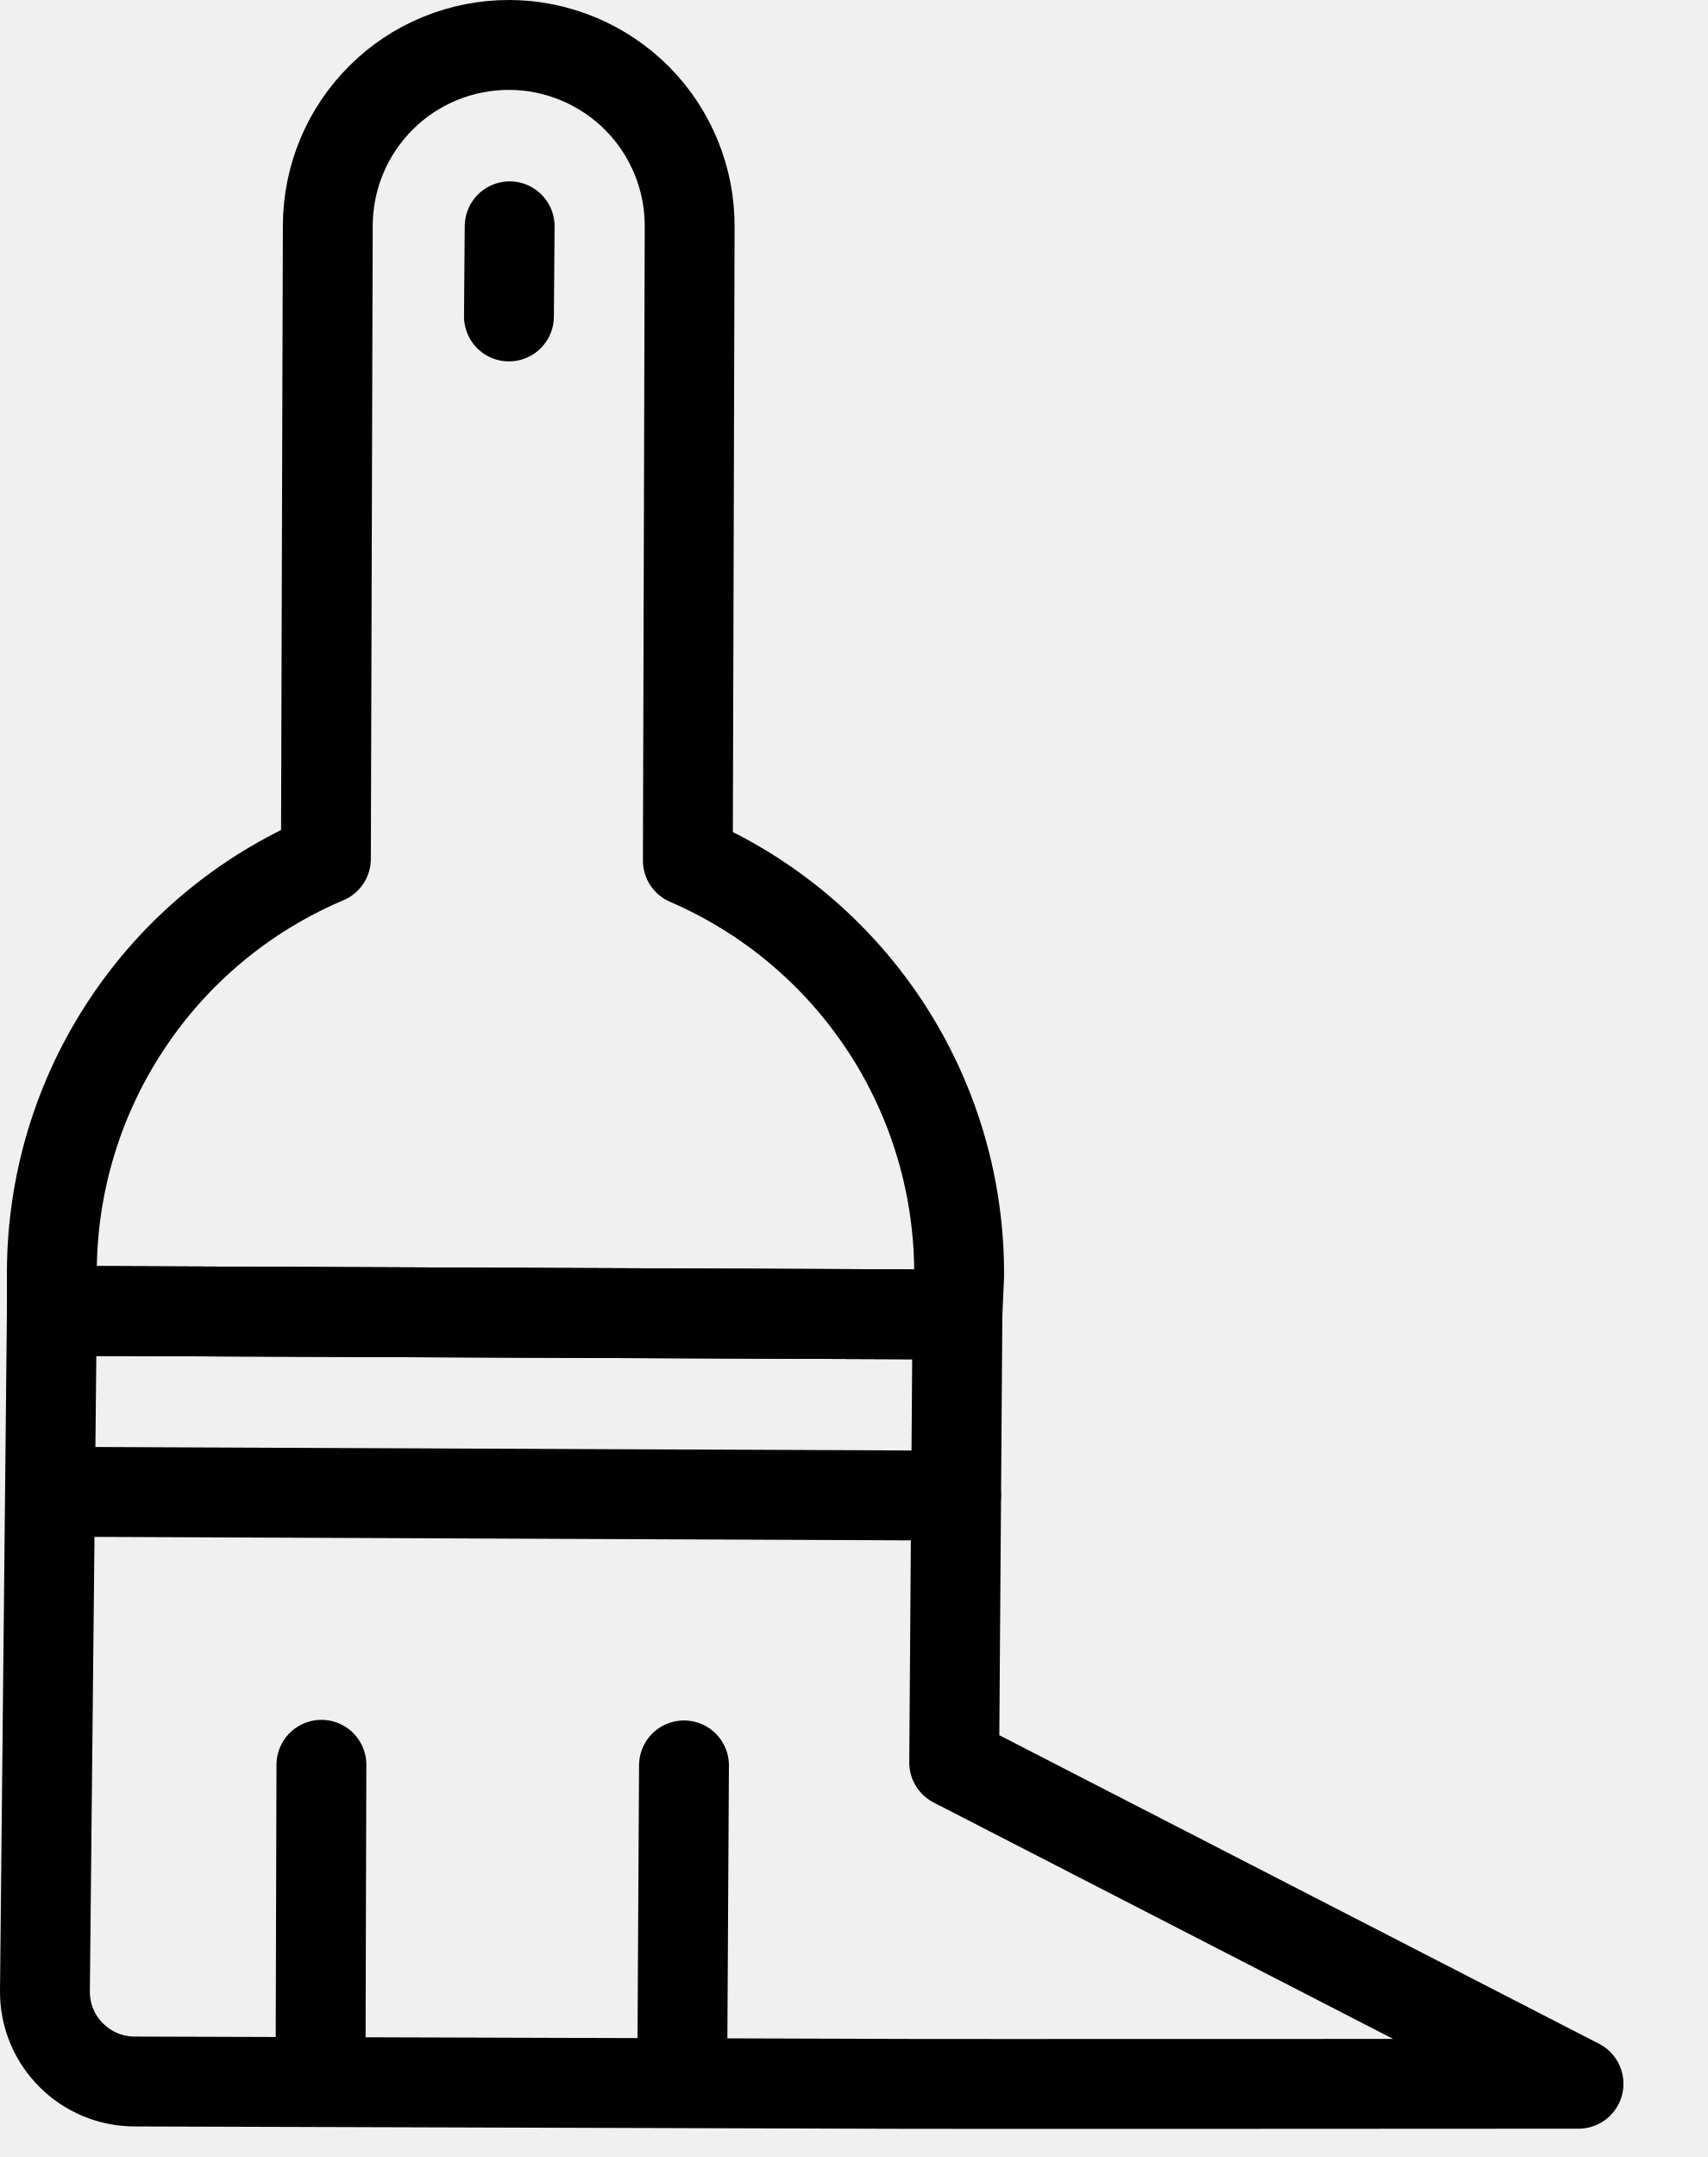
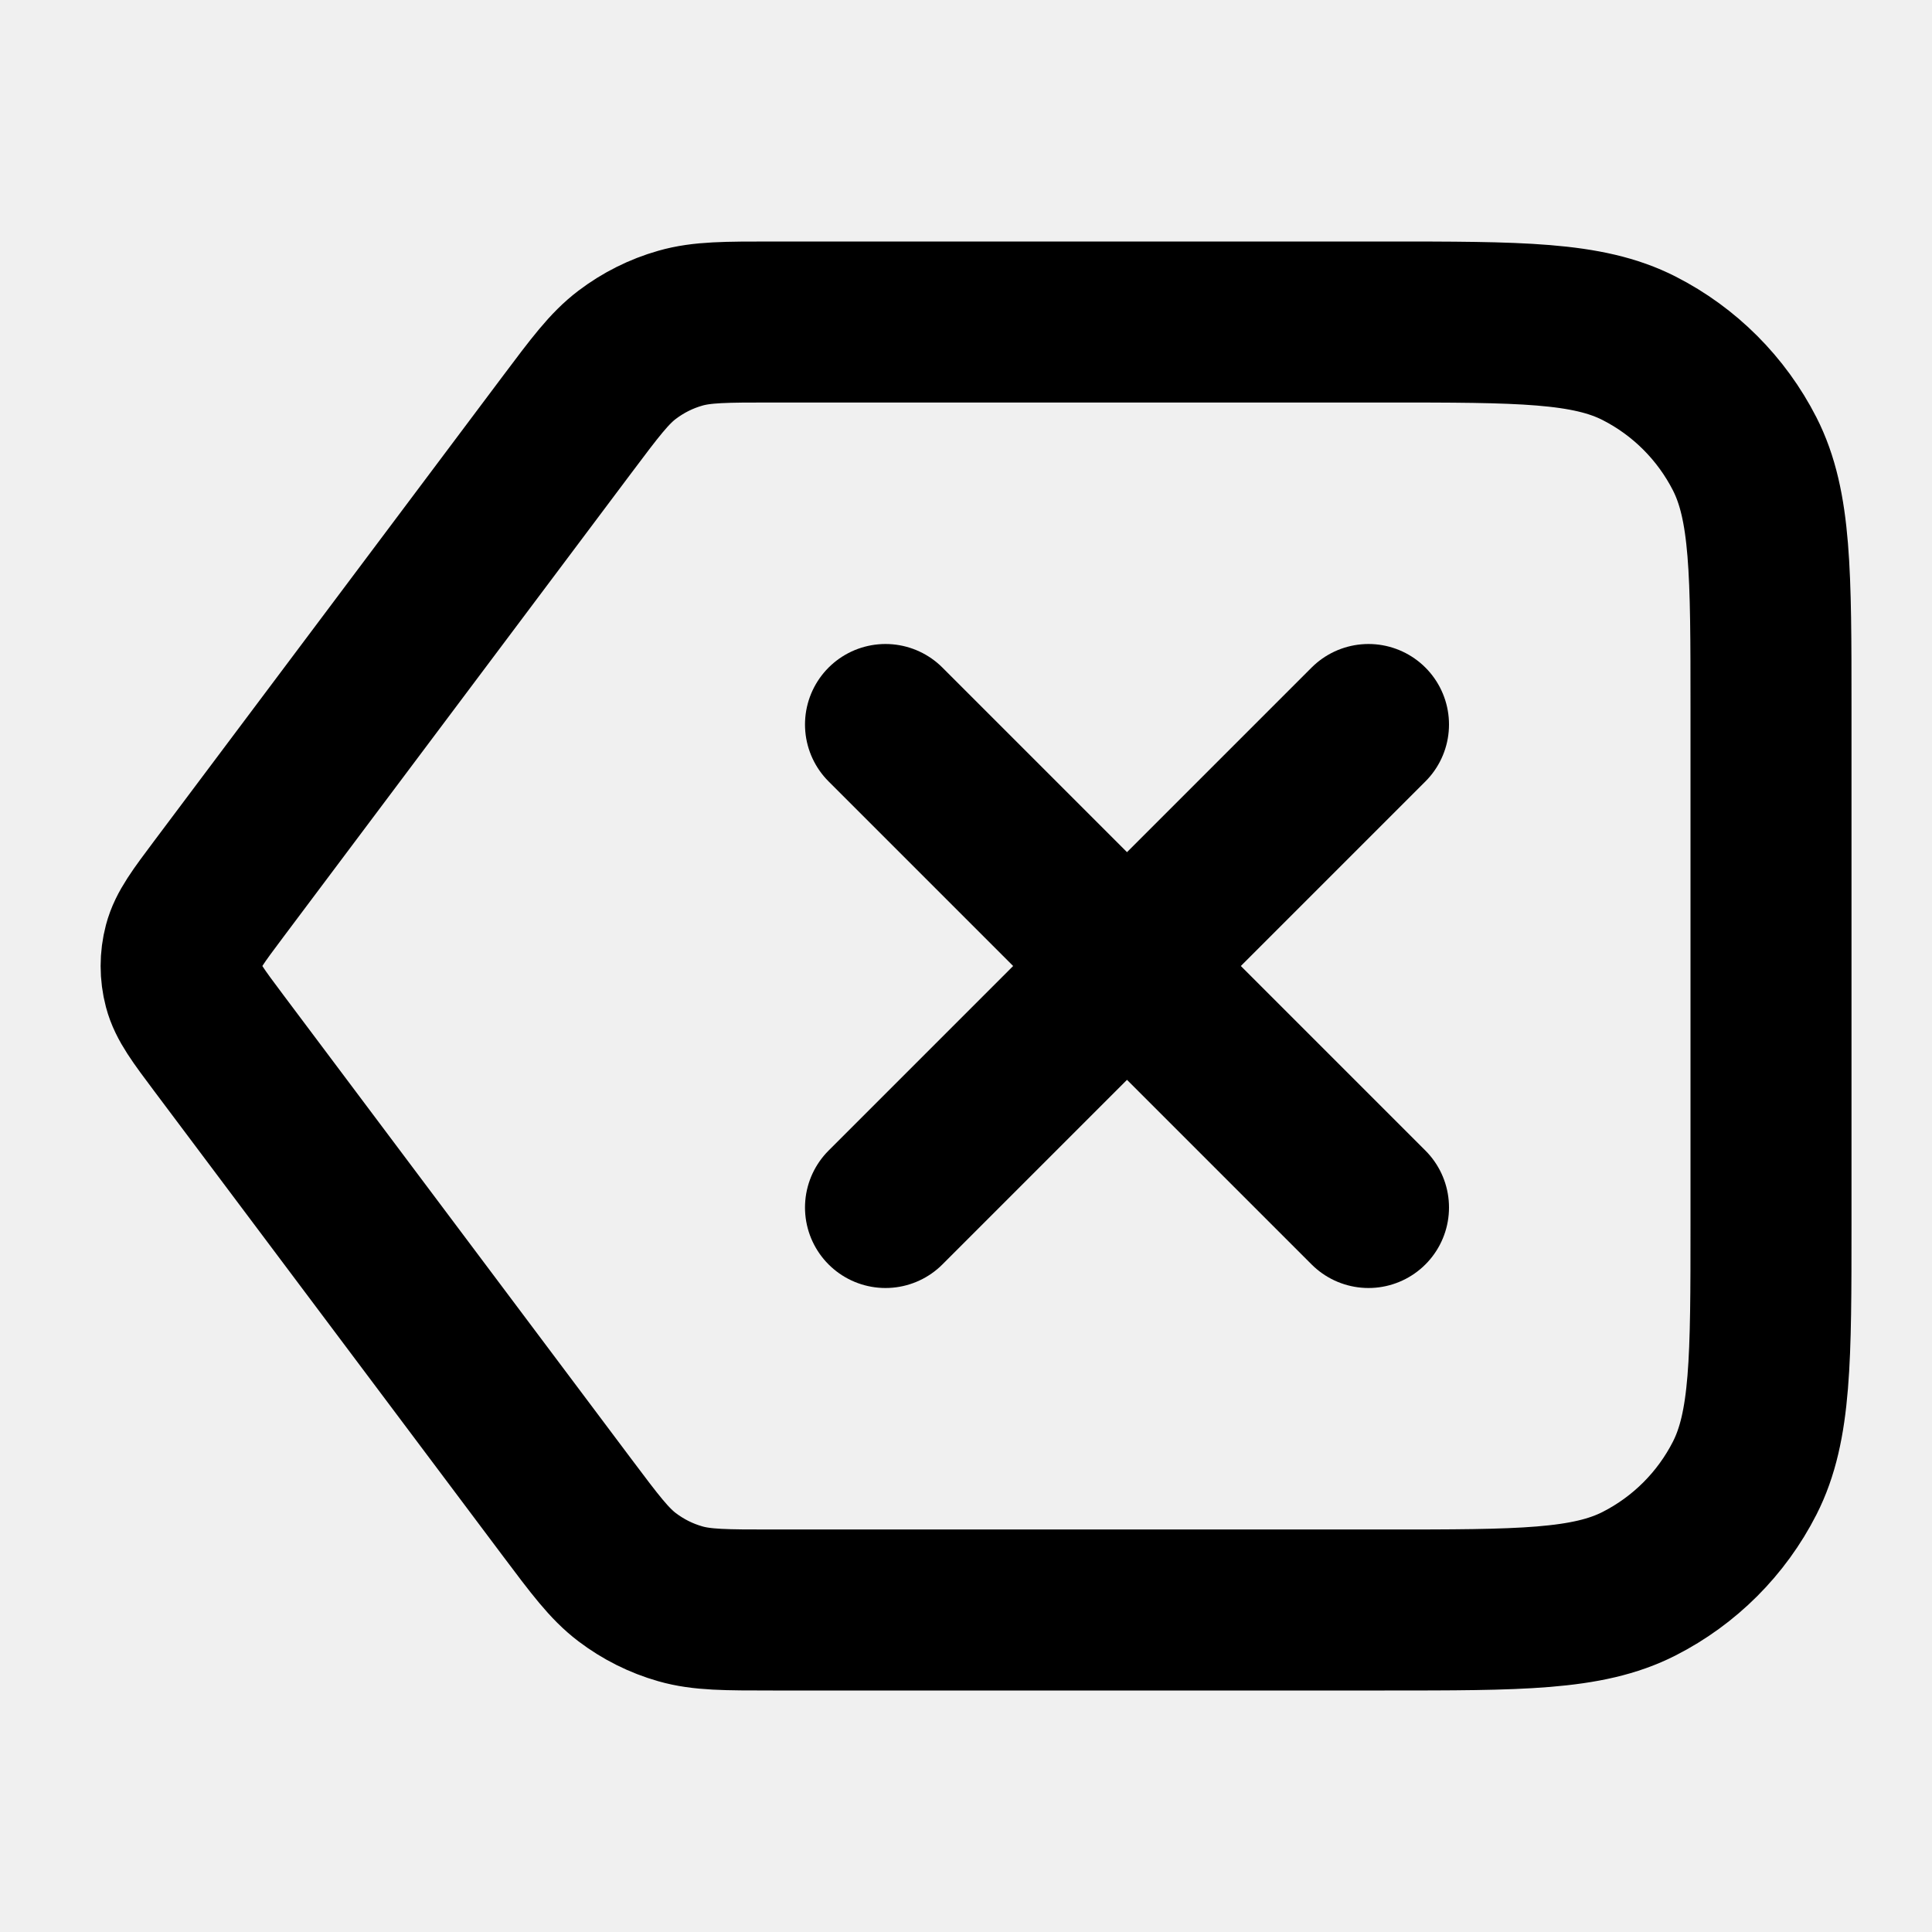
- <svg xmlns="http://www.w3.org/2000/svg" width="19" height="24" viewBox="0 0 19 24" fill="none">
-   <g id="clean" clip-path="url(#clip0_2315_20)">
-     <g id="g1018-92">
-       <path id="path1000-0" d="M7.655 9.575L7.675 2.525C7.677 2.261 7.626 1.998 7.526 1.753C7.426 1.508 7.279 1.285 7.093 1.097C6.907 0.909 6.685 0.76 6.441 0.657C6.197 0.555 5.936 0.501 5.671 0.5C5.406 0.499 5.144 0.55 4.899 0.65C4.654 0.75 4.431 0.897 4.244 1.084C4.056 1.27 3.906 1.492 3.804 1.736C3.702 1.98 3.649 2.242 3.648 2.506L3.627 9.556C2.723 9.939 1.952 10.579 1.41 11.398C0.867 12.216 0.578 13.176 0.577 14.158L0.577 14.585L10.655 14.626L10.674 14.193C10.679 13.212 10.396 12.251 9.859 11.43C9.322 10.609 8.556 9.964 7.655 9.575Z" stroke="black" stroke-linecap="round" stroke-linejoin="round" />
-       <path id="path1002-2" d="M0.5 22.152C0.495 22.709 0.947 23.162 1.504 23.16L9.607 23.185C10.164 23.19 17.567 23.185 17.567 23.185L10.619 19.611L10.655 14.626L0.577 14.585L0.5 22.152Z" stroke="black" stroke-linecap="round" stroke-linejoin="round" />
-       <path id="path1004-3" d="M10.64 16.641L0.573 16.598" stroke="black" stroke-linecap="round" stroke-linejoin="round" />
-       <path id="path1006-7" d="M7.592 23.17L7.612 19.643" stroke="black" stroke-linecap="round" stroke-linejoin="round" />
-       <path id="path1008-5" d="M3.567 23.161L3.577 19.636" stroke="black" stroke-linecap="round" stroke-linejoin="round" />
-       <path id="path1010-9" d="M5.672 2.518L5.664 3.521" stroke="black" stroke-linecap="round" stroke-linejoin="round" />
+ <svg xmlns="http://www.w3.org/2000/svg" width="24" height="24" viewBox="0 0 24 24" fill="none">
+   <g id="clean">
+     <g id="delete">
+       <path id="Icon" d="M17 9L11 15M11 9L17 15M2.72 12.96L7.04 18.72C7.392 19.189 7.568 19.424 7.791 19.593C7.989 19.743 8.212 19.855 8.451 19.923C8.72 20 9.013 20 9.6 20H17.2C18.88 20 19.72 20 20.362 19.673C20.927 19.385 21.385 18.927 21.673 18.362C22 17.72 22 16.88 22 15.2V8.8C22 7.12 22 6.28 21.673 5.638C21.385 5.074 20.927 4.615 20.362 4.327C19.72 4 18.88 4 17.2 4H9.6C9.013 4 8.72 4 8.451 4.077C8.212 4.145 7.989 4.257 7.791 4.407C7.568 4.576 7.392 4.811 7.04 5.28L2.72 11.04C2.462 11.384 2.333 11.556 2.283 11.745C2.239 11.912 2.239 12.088 2.283 12.255C2.333 12.444 2.462 12.616 2.72 12.96Z" stroke="black" stroke-width="2" stroke-linecap="round" stroke-linejoin="round" />
    </g>
  </g>
-   <defs>
-     <clipPath id="clip0_2315_20">
-       <rect width="18.066" height="23.687" fill="white" />
-     </clipPath>
-   </defs>
</svg>
